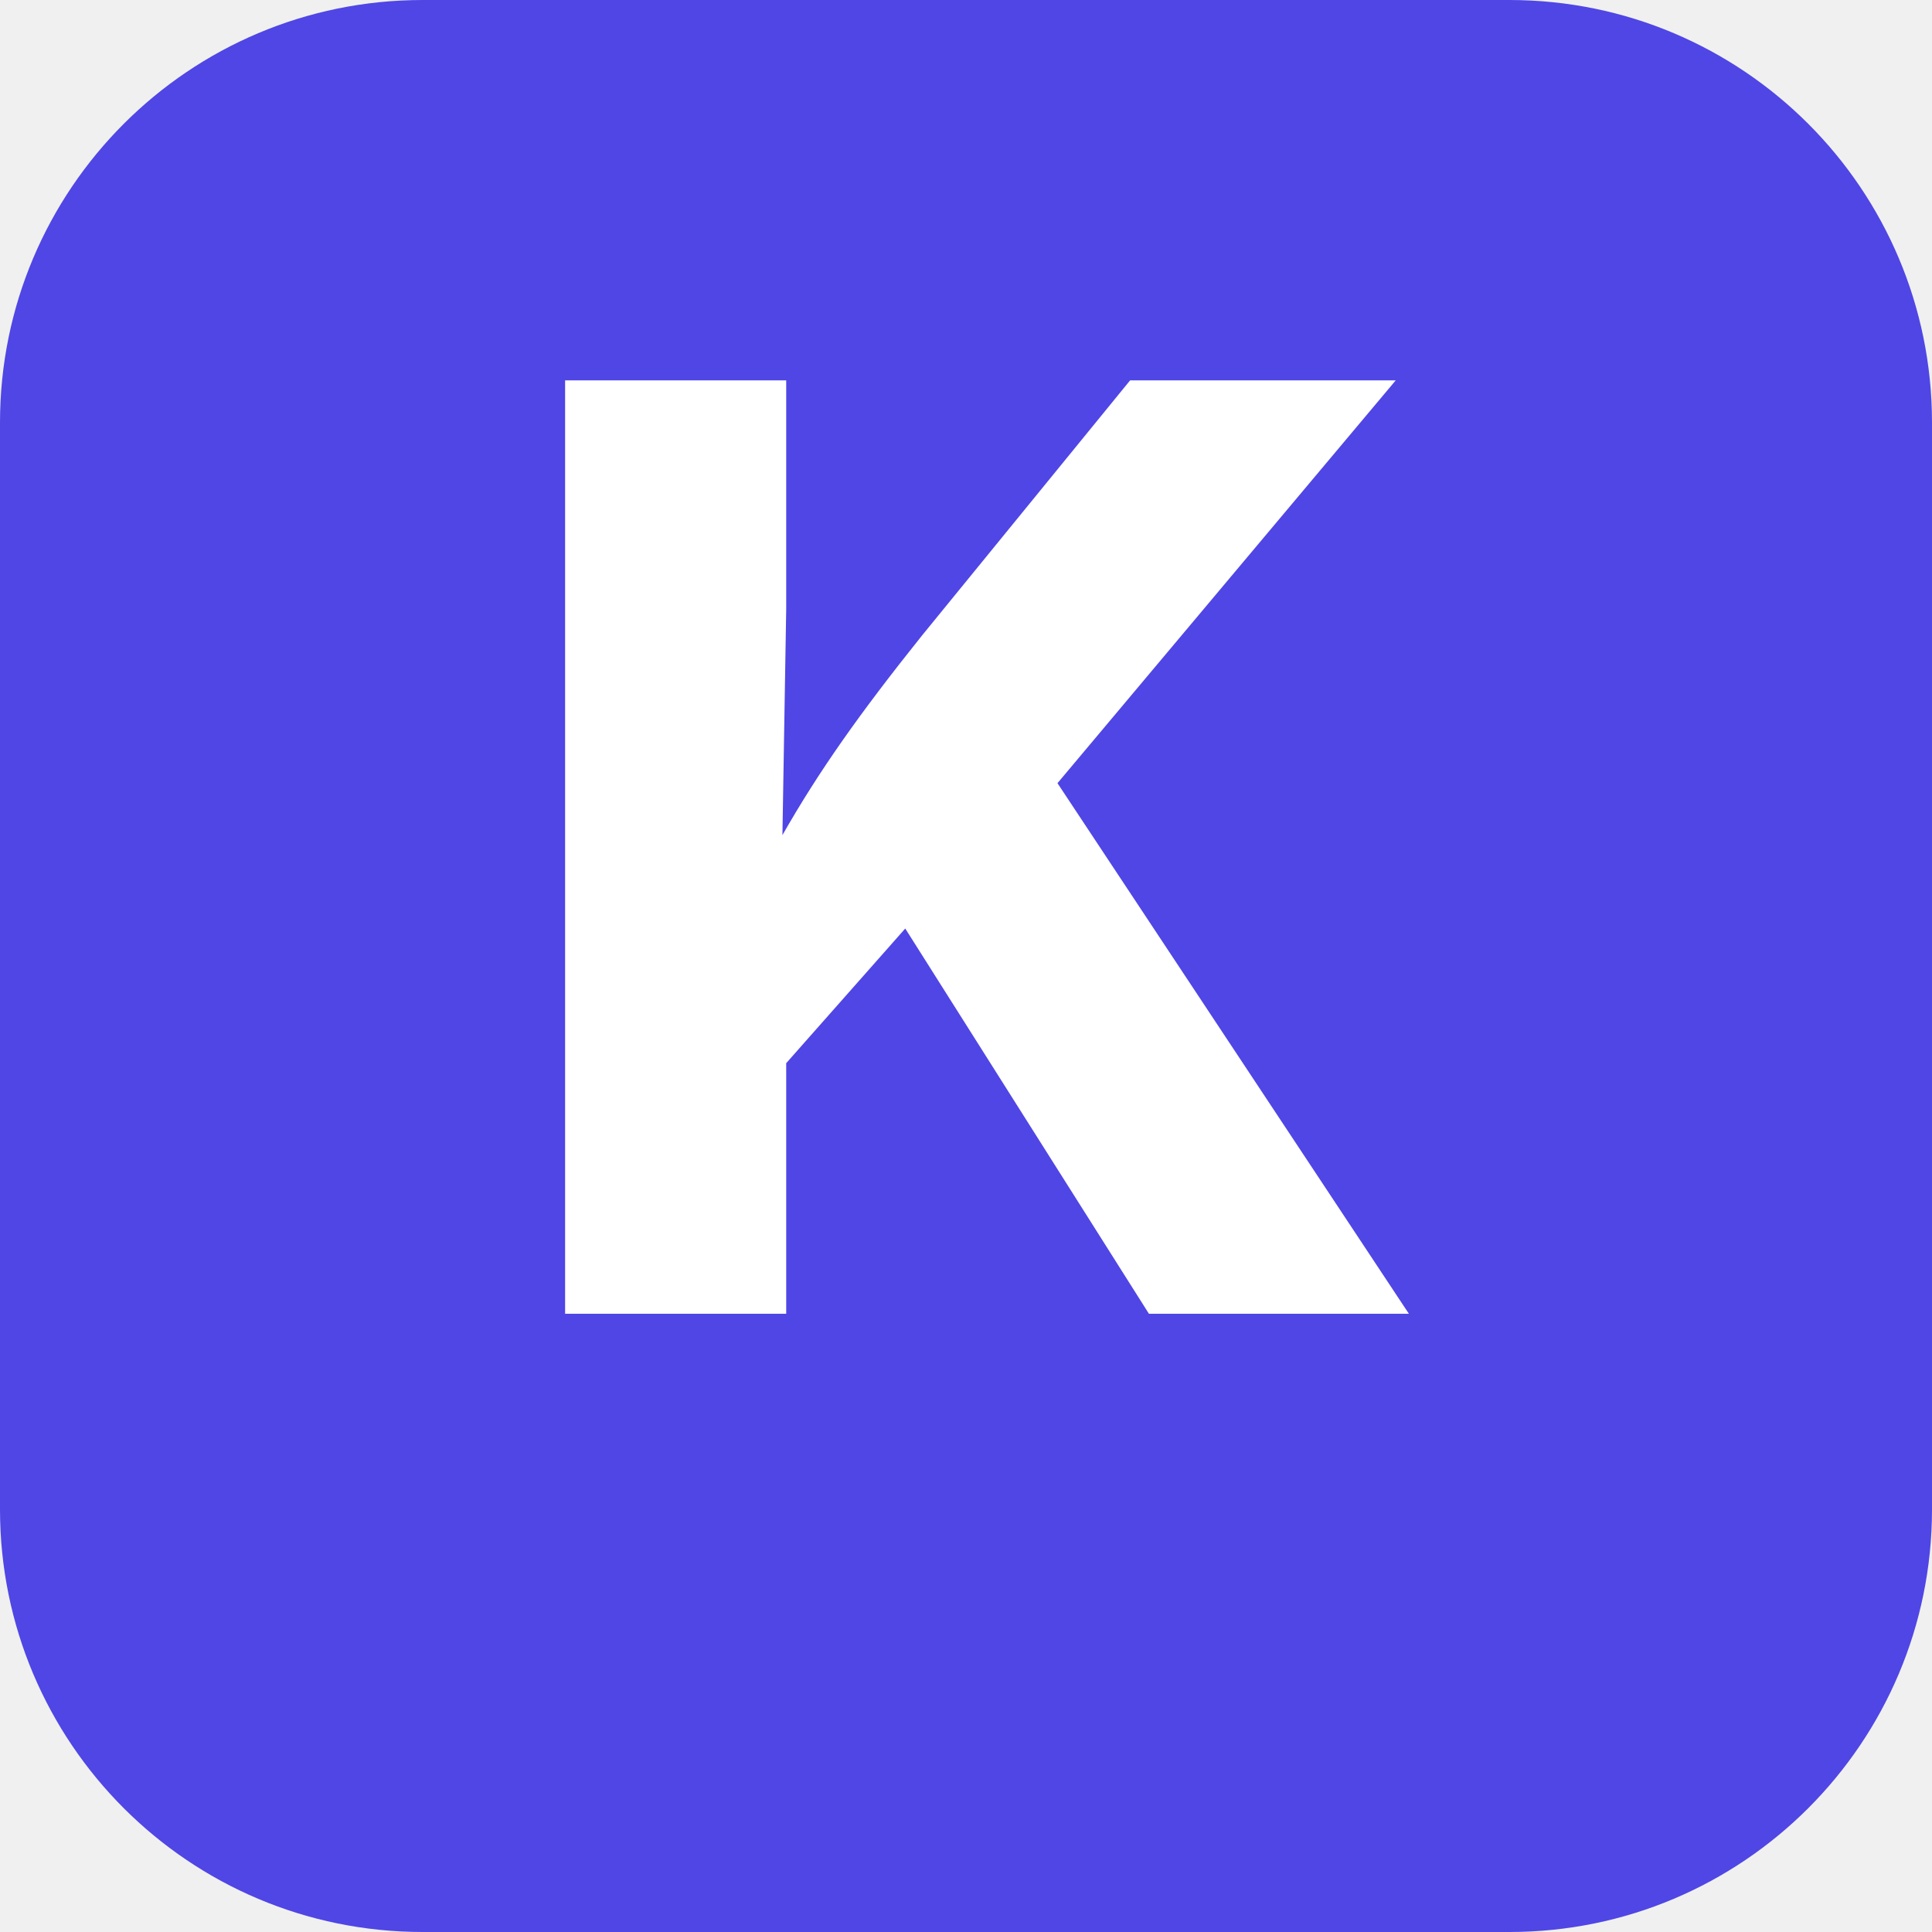
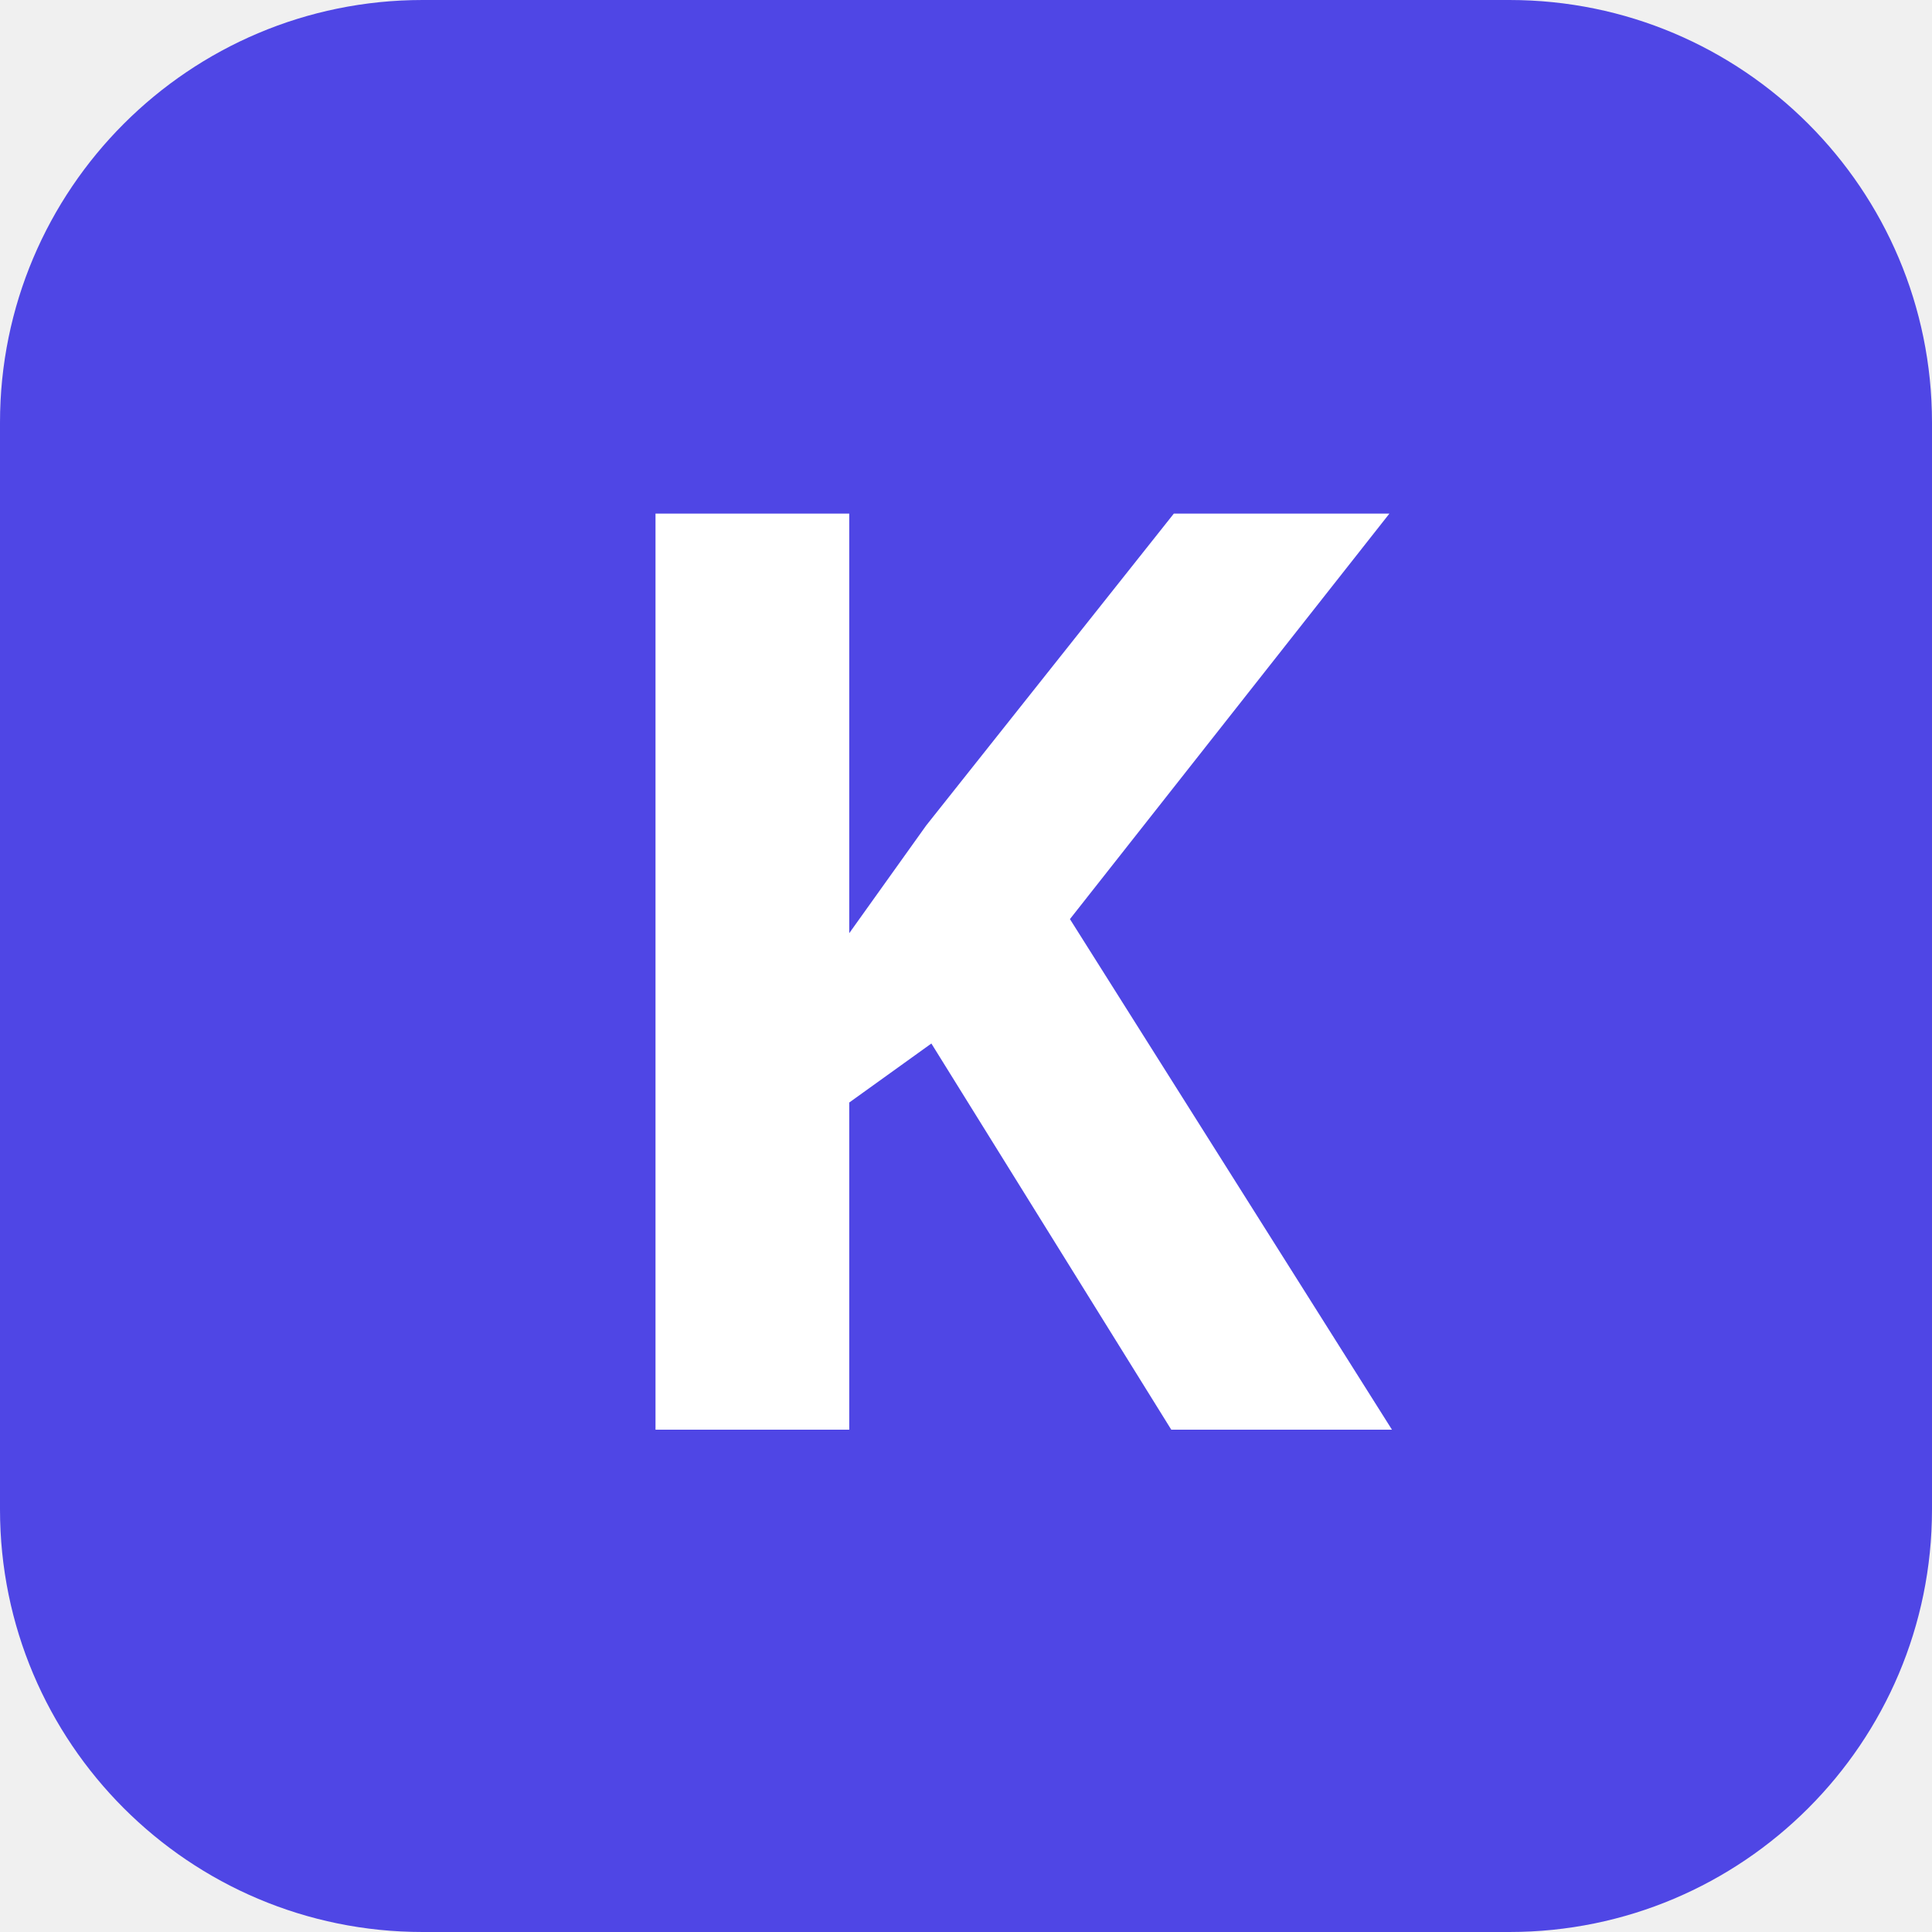
<svg xmlns="http://www.w3.org/2000/svg" viewBox="0 0 512 512" width="512" height="512">
  <rect width="512" height="512" rx="112" fill="#4f46e5" />
-   <text x="50%" y="68%" fill="#ffffff" font-size="340" font-family="'Plus Jakarta Sans', system-ui, -apple-system, sans-serif" font-weight="800" text-anchor="middle">K</text>
+   <text x="50%" y="74%" fill="#ffffff" font-size="340" font-family="'Plus Jakarta Sans', 'Segoe UI', system-ui, -apple-system, sans-serif" font-weight="800" text-anchor="middle">K</text>
</svg>
